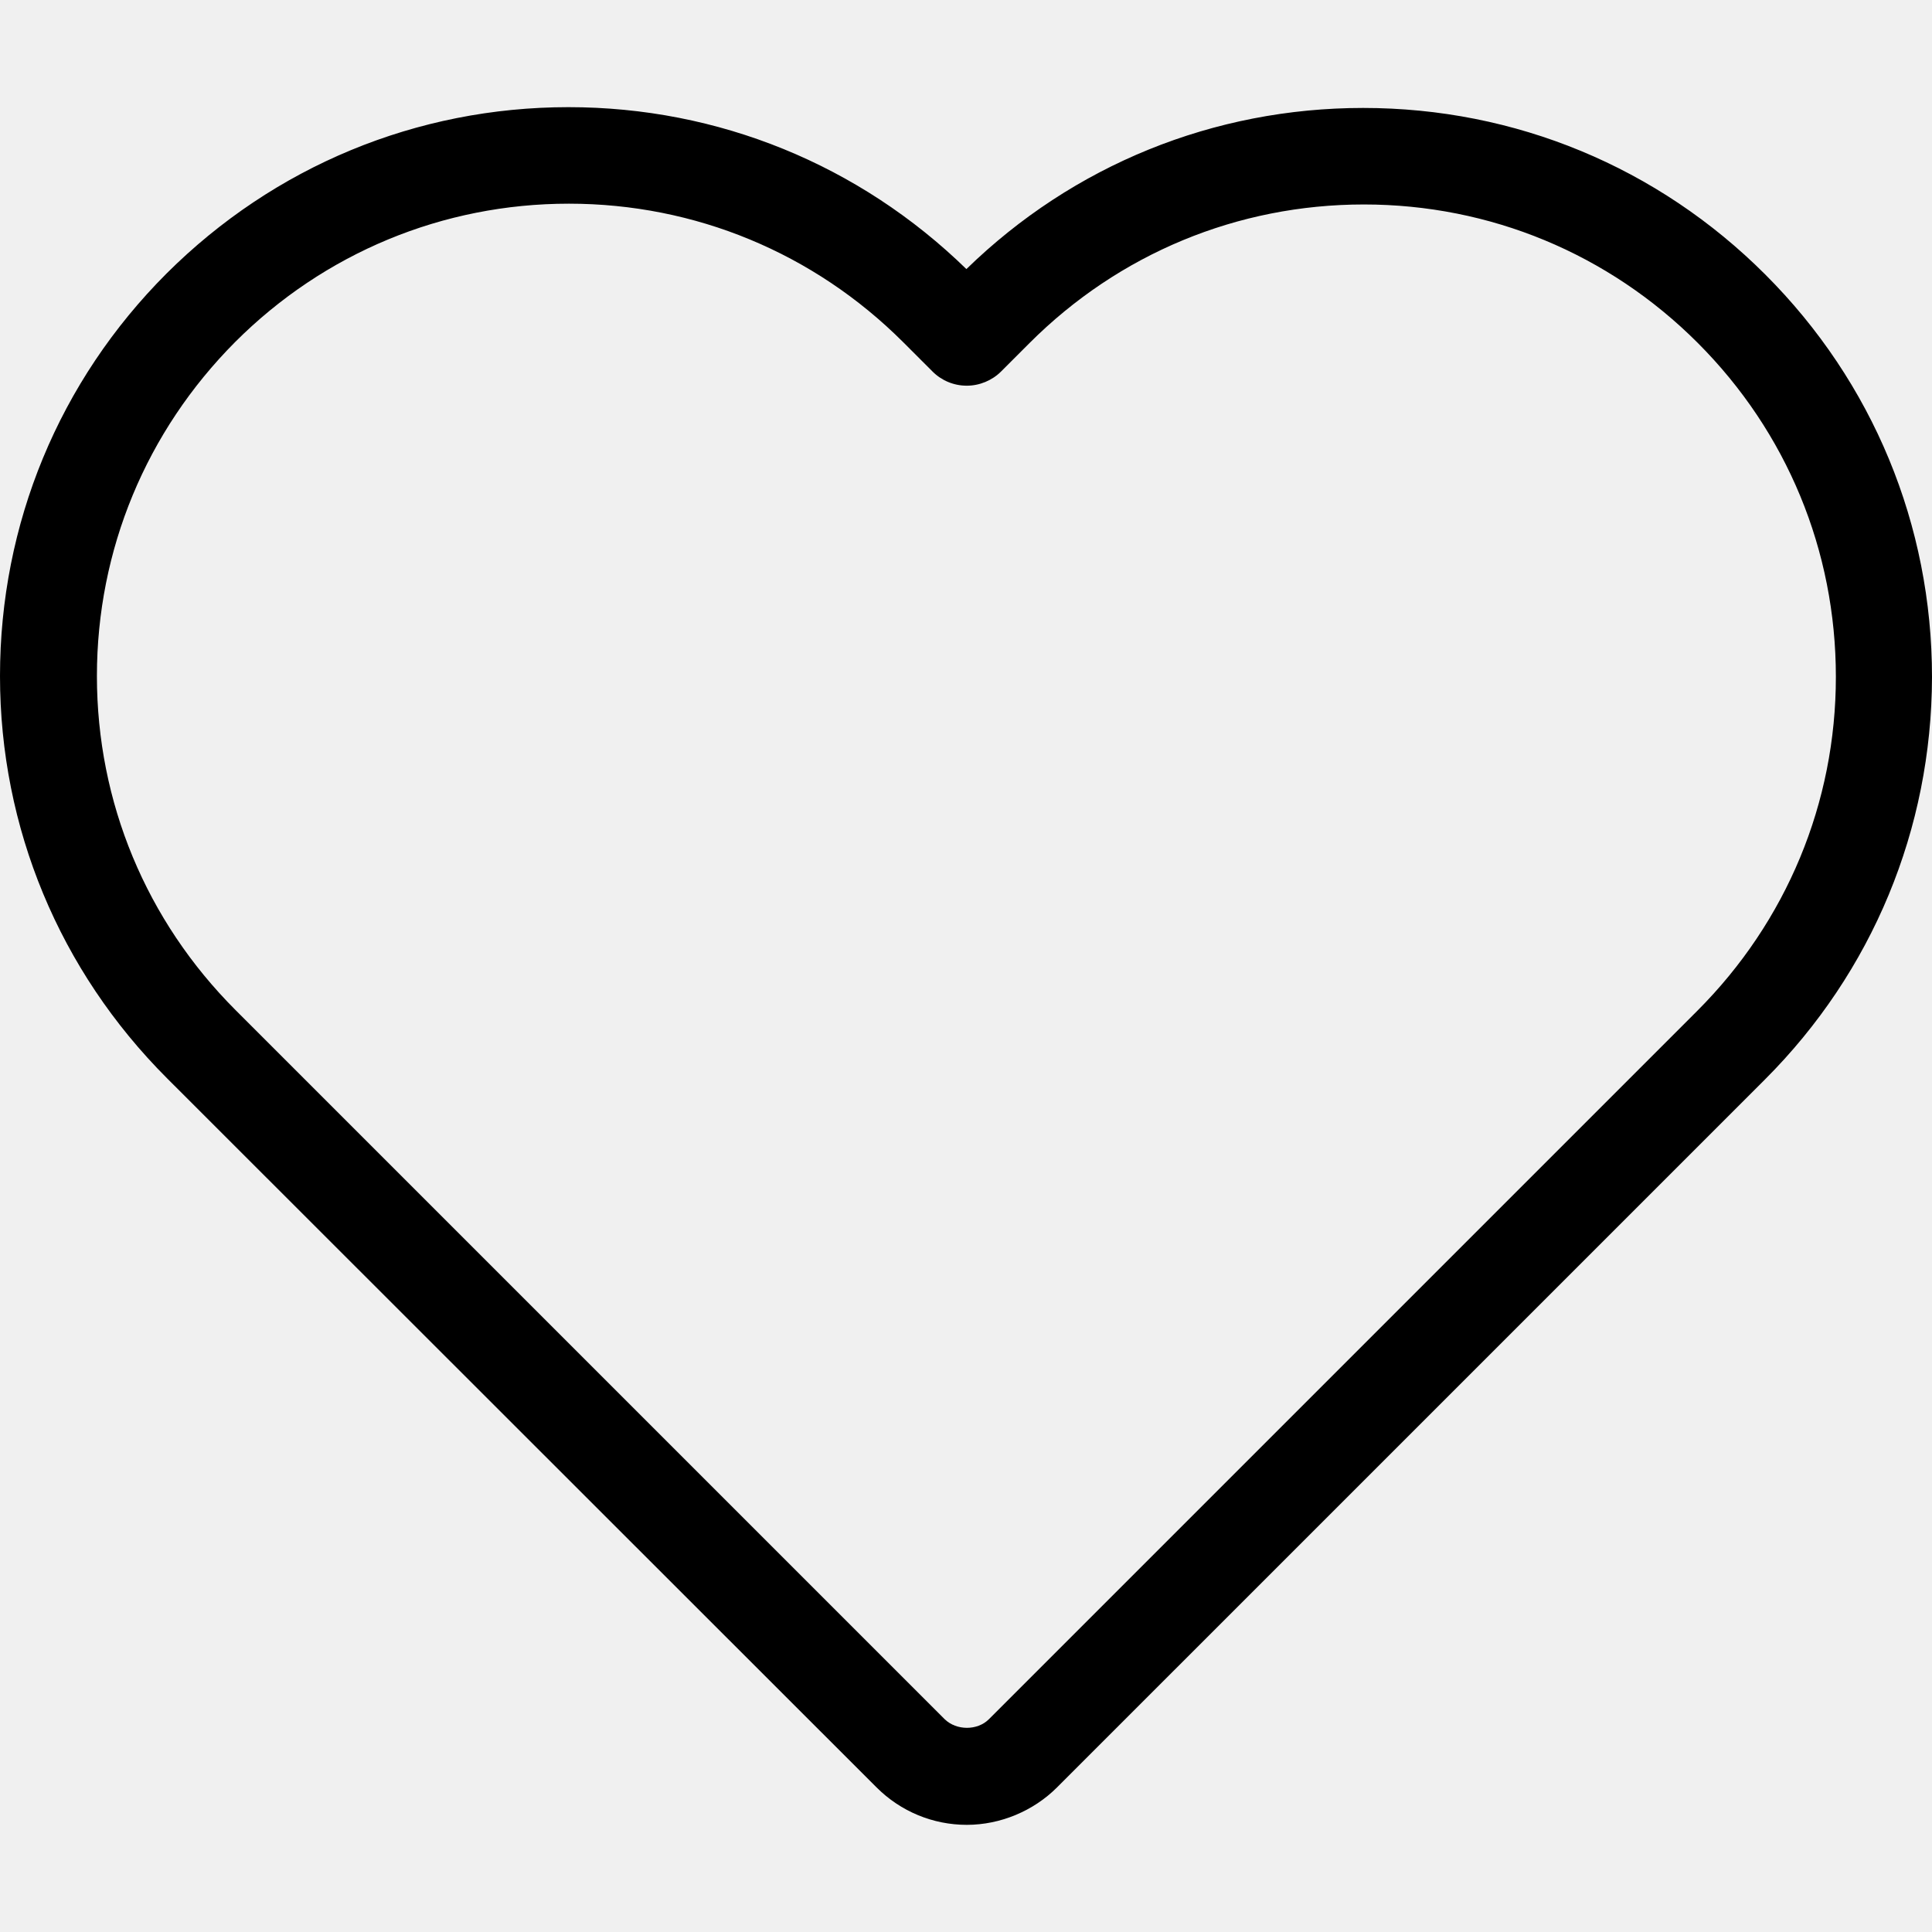
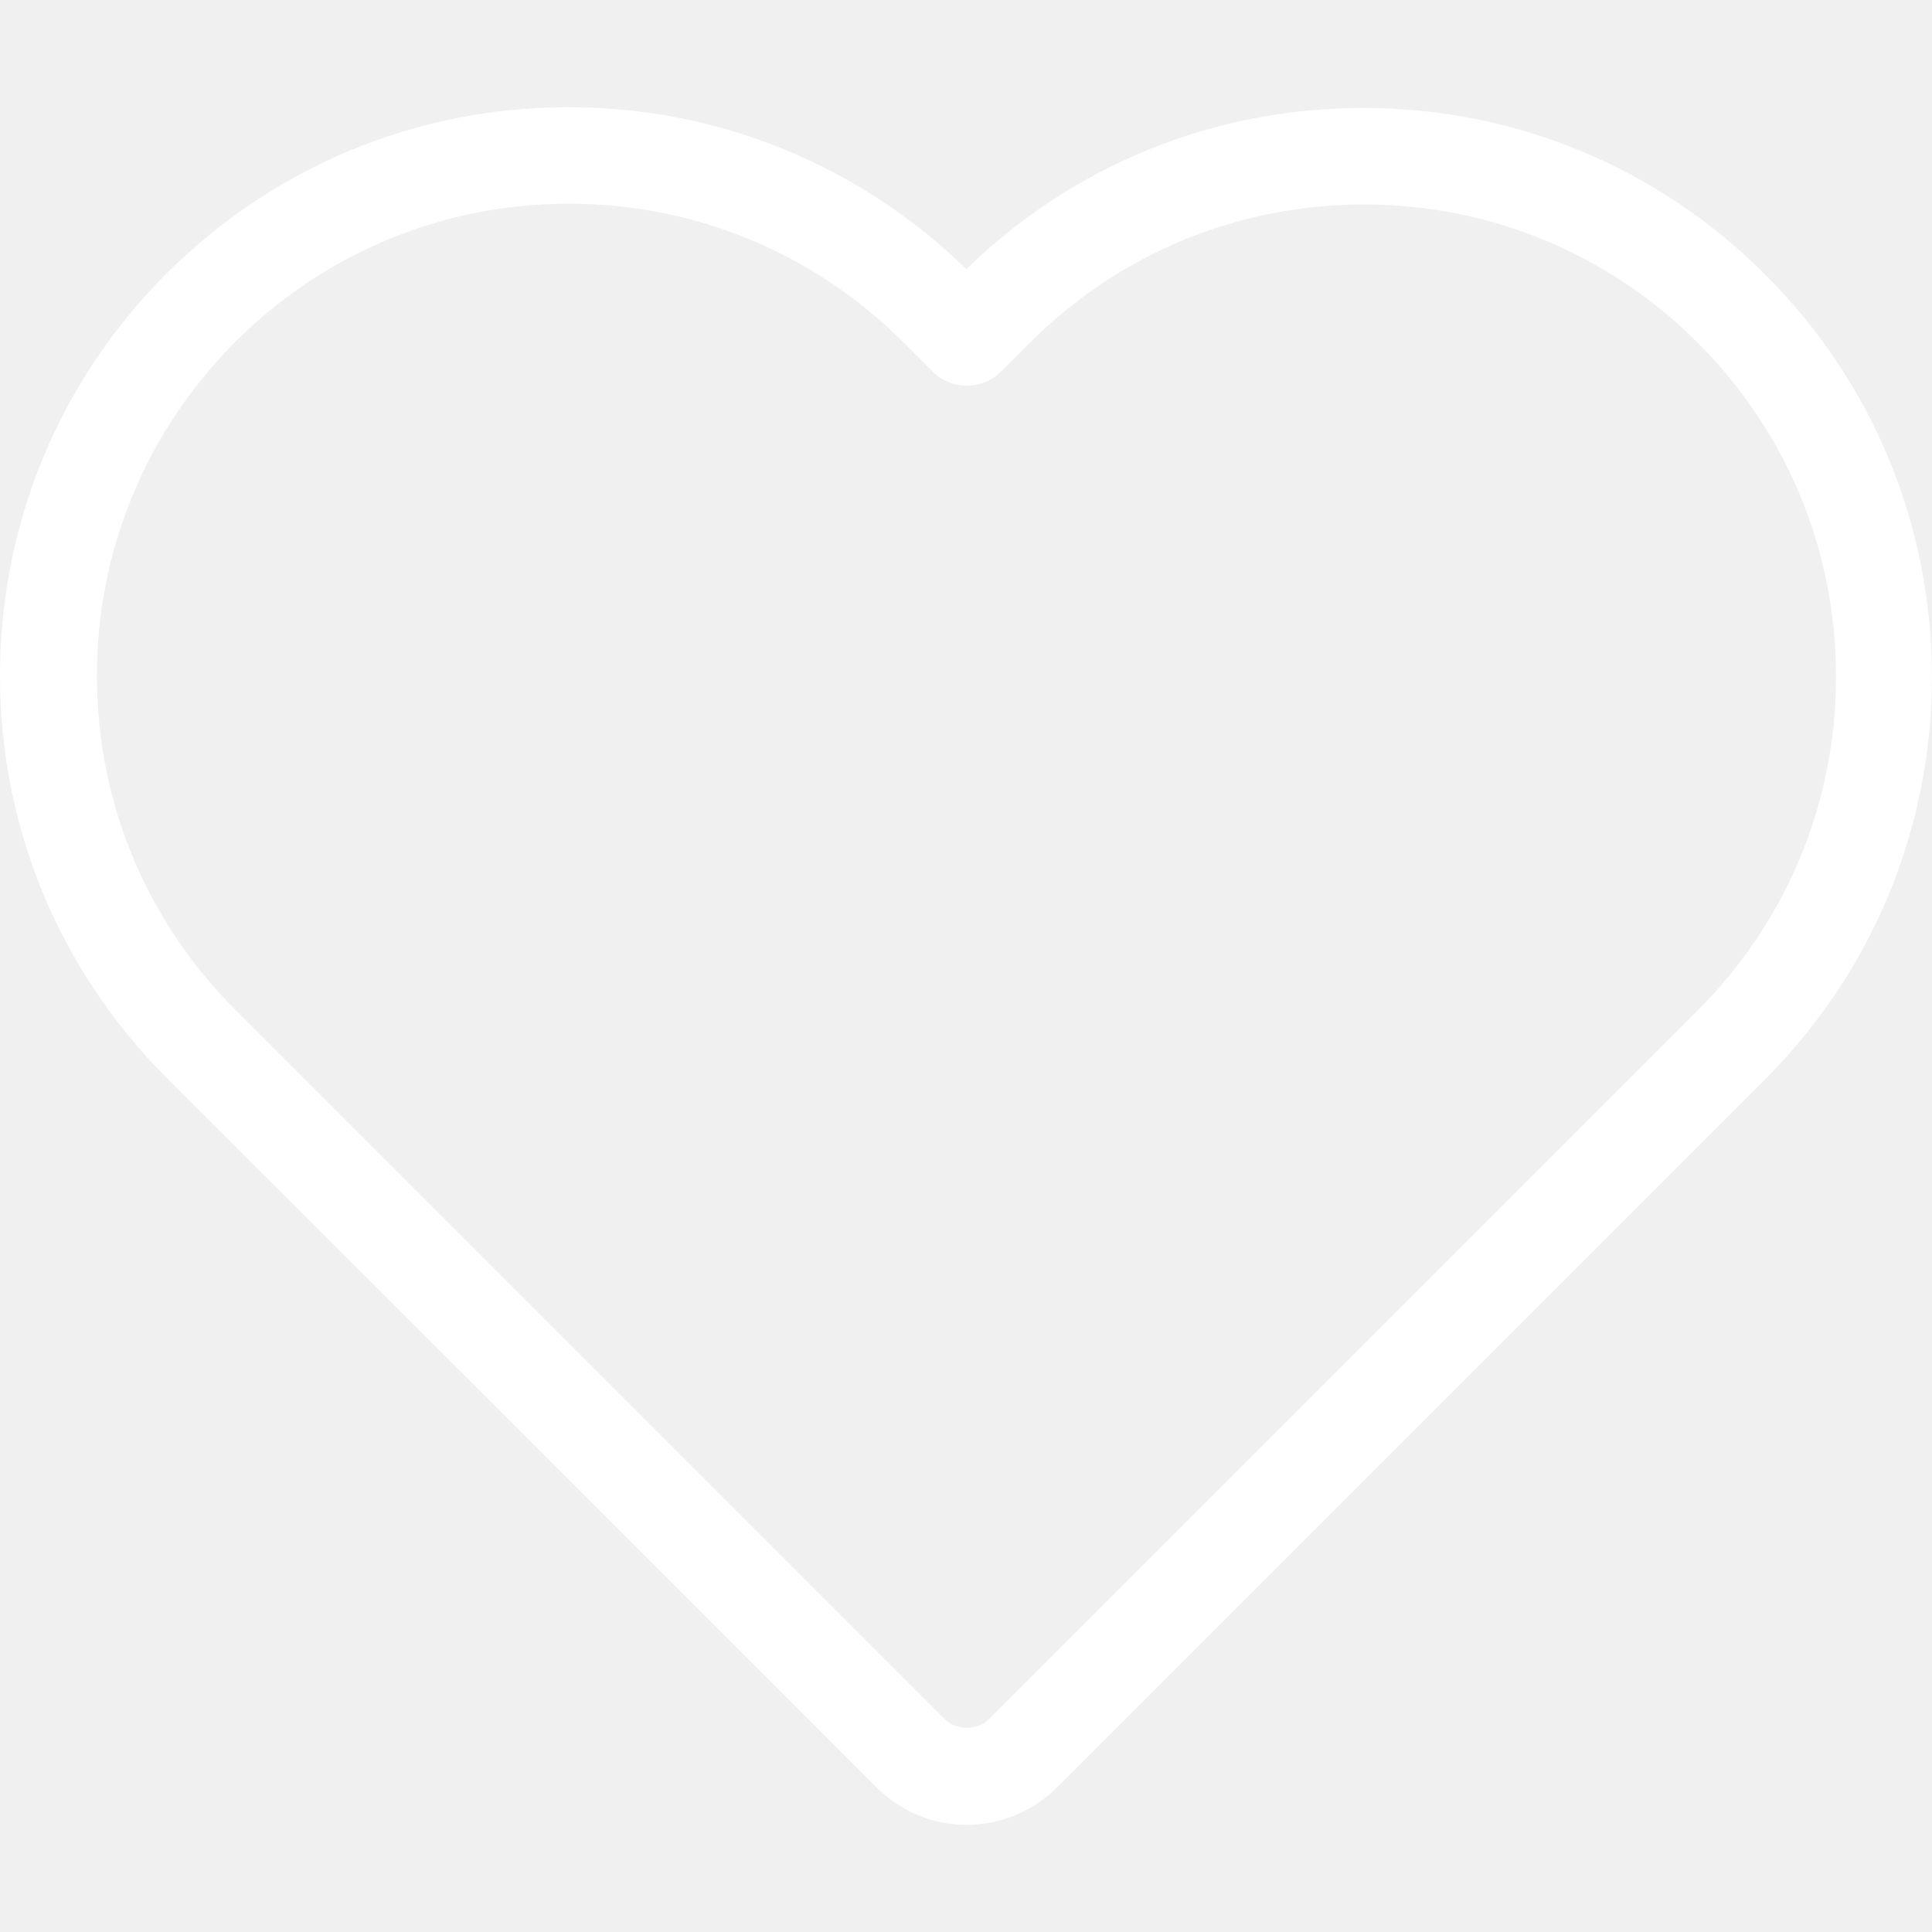
- <svg xmlns="http://www.w3.org/2000/svg" version="1.1" id="Capa_1" x="0px" y="0px" viewBox="0 0 490.4 490.4" style="enable-background:new 0 0 490.4 490.4;" xml:space="preserve">
+ <svg xmlns="http://www.w3.org/2000/svg" version="1.1" id="Capa_1" x="0px" y="0px" width="35px" height="35px" viewBox="0 0 35 35" enable-background="new 0 0 35 35" xml:space="preserve">
  <g>
    <g>
-       <path d="M222.5,453.7c6.1,6.1,14.3,9.5,22.9,9.5c8.5,0,16.9-3.5,22.9-9.5L448,274c27.3-27.3,42.3-63.6,42.4-102.1    c0-38.6-15-74.9-42.3-102.2S384.6,27.4,346,27.4c-37.9,0-73.6,14.5-100.7,40.9c-27.2-26.5-63-41.1-101-41.1    c-38.5,0-74.7,15-102,42.2C15,96.7,0,133,0,171.6c0,38.5,15.1,74.8,42.4,102.1L222.5,453.7z M59.7,86.8    c22.6-22.6,52.7-35.1,84.7-35.1s62.2,12.5,84.9,35.2l7.4,7.4c2.3,2.3,5.4,3.6,8.7,3.6l0,0c3.2,0,6.4-1.3,8.7-3.6l7.2-7.2    c22.7-22.7,52.8-35.2,84.9-35.2c32,0,62.1,12.5,84.7,35.1c22.7,22.7,35.1,52.8,35.1,84.8s-12.5,62.1-35.2,84.8L251,436.4    c-2.9,2.9-8.2,2.9-11.2,0l-180-180c-22.7-22.7-35.2-52.8-35.2-84.8C24.6,139.6,37.1,109.5,59.7,86.8z" />
+       <path fill="#FFFFFF" d="M15.88,32.381c0.436,0.436,1.021,0.678,1.634,0.678c0.607,0,1.207-0.25,1.634-0.678l12.826-12.825    c1.947-1.949,3.018-4.54,3.025-7.287c0-2.755-1.07-5.346-3.02-7.294c-1.947-1.949-4.531-3.019-7.286-3.019    c-2.705,0-5.253,1.035-7.187,2.919c-1.941-1.891-4.497-2.933-7.208-2.933c-2.748,0-5.332,1.07-7.28,3.012    C1.07,6.901,0,9.492,0,12.247c0,2.748,1.078,5.338,3.026,7.287L15.88,32.381z M4.261,6.195C5.874,4.582,8.022,3.69,10.306,3.69    c2.284,0,4.439,0.892,6.06,2.512l0.528,0.528c0.164,0.164,0.385,0.257,0.621,0.257l0,0c0.229,0,0.457-0.093,0.621-0.257    l0.514-0.514c1.621-1.62,3.77-2.512,6.061-2.512c2.283,0,4.432,0.892,6.045,2.505c1.619,1.62,2.505,3.769,2.505,6.052    c0,2.284-0.893,4.432-2.513,6.052L17.914,31.146c-0.207,0.207-0.585,0.207-0.799,0L4.268,18.299    c-1.62-1.62-2.512-3.768-2.512-6.052C1.756,9.963,2.648,7.815,4.261,6.195z" />
    </g>
  </g>
-   <g>
- </g>
-   <g>
- </g>
-   <g>
- </g>
-   <g>
- </g>
-   <g>
- </g>
-   <g>
- </g>
-   <g>
- </g>
-   <g>
- </g>
-   <g>
- </g>
-   <g>
- </g>
-   <g>
- </g>
-   <g>
- </g>
-   <g>
- </g>
-   <g>
- </g>
-   <g>
- </g>
</svg>
